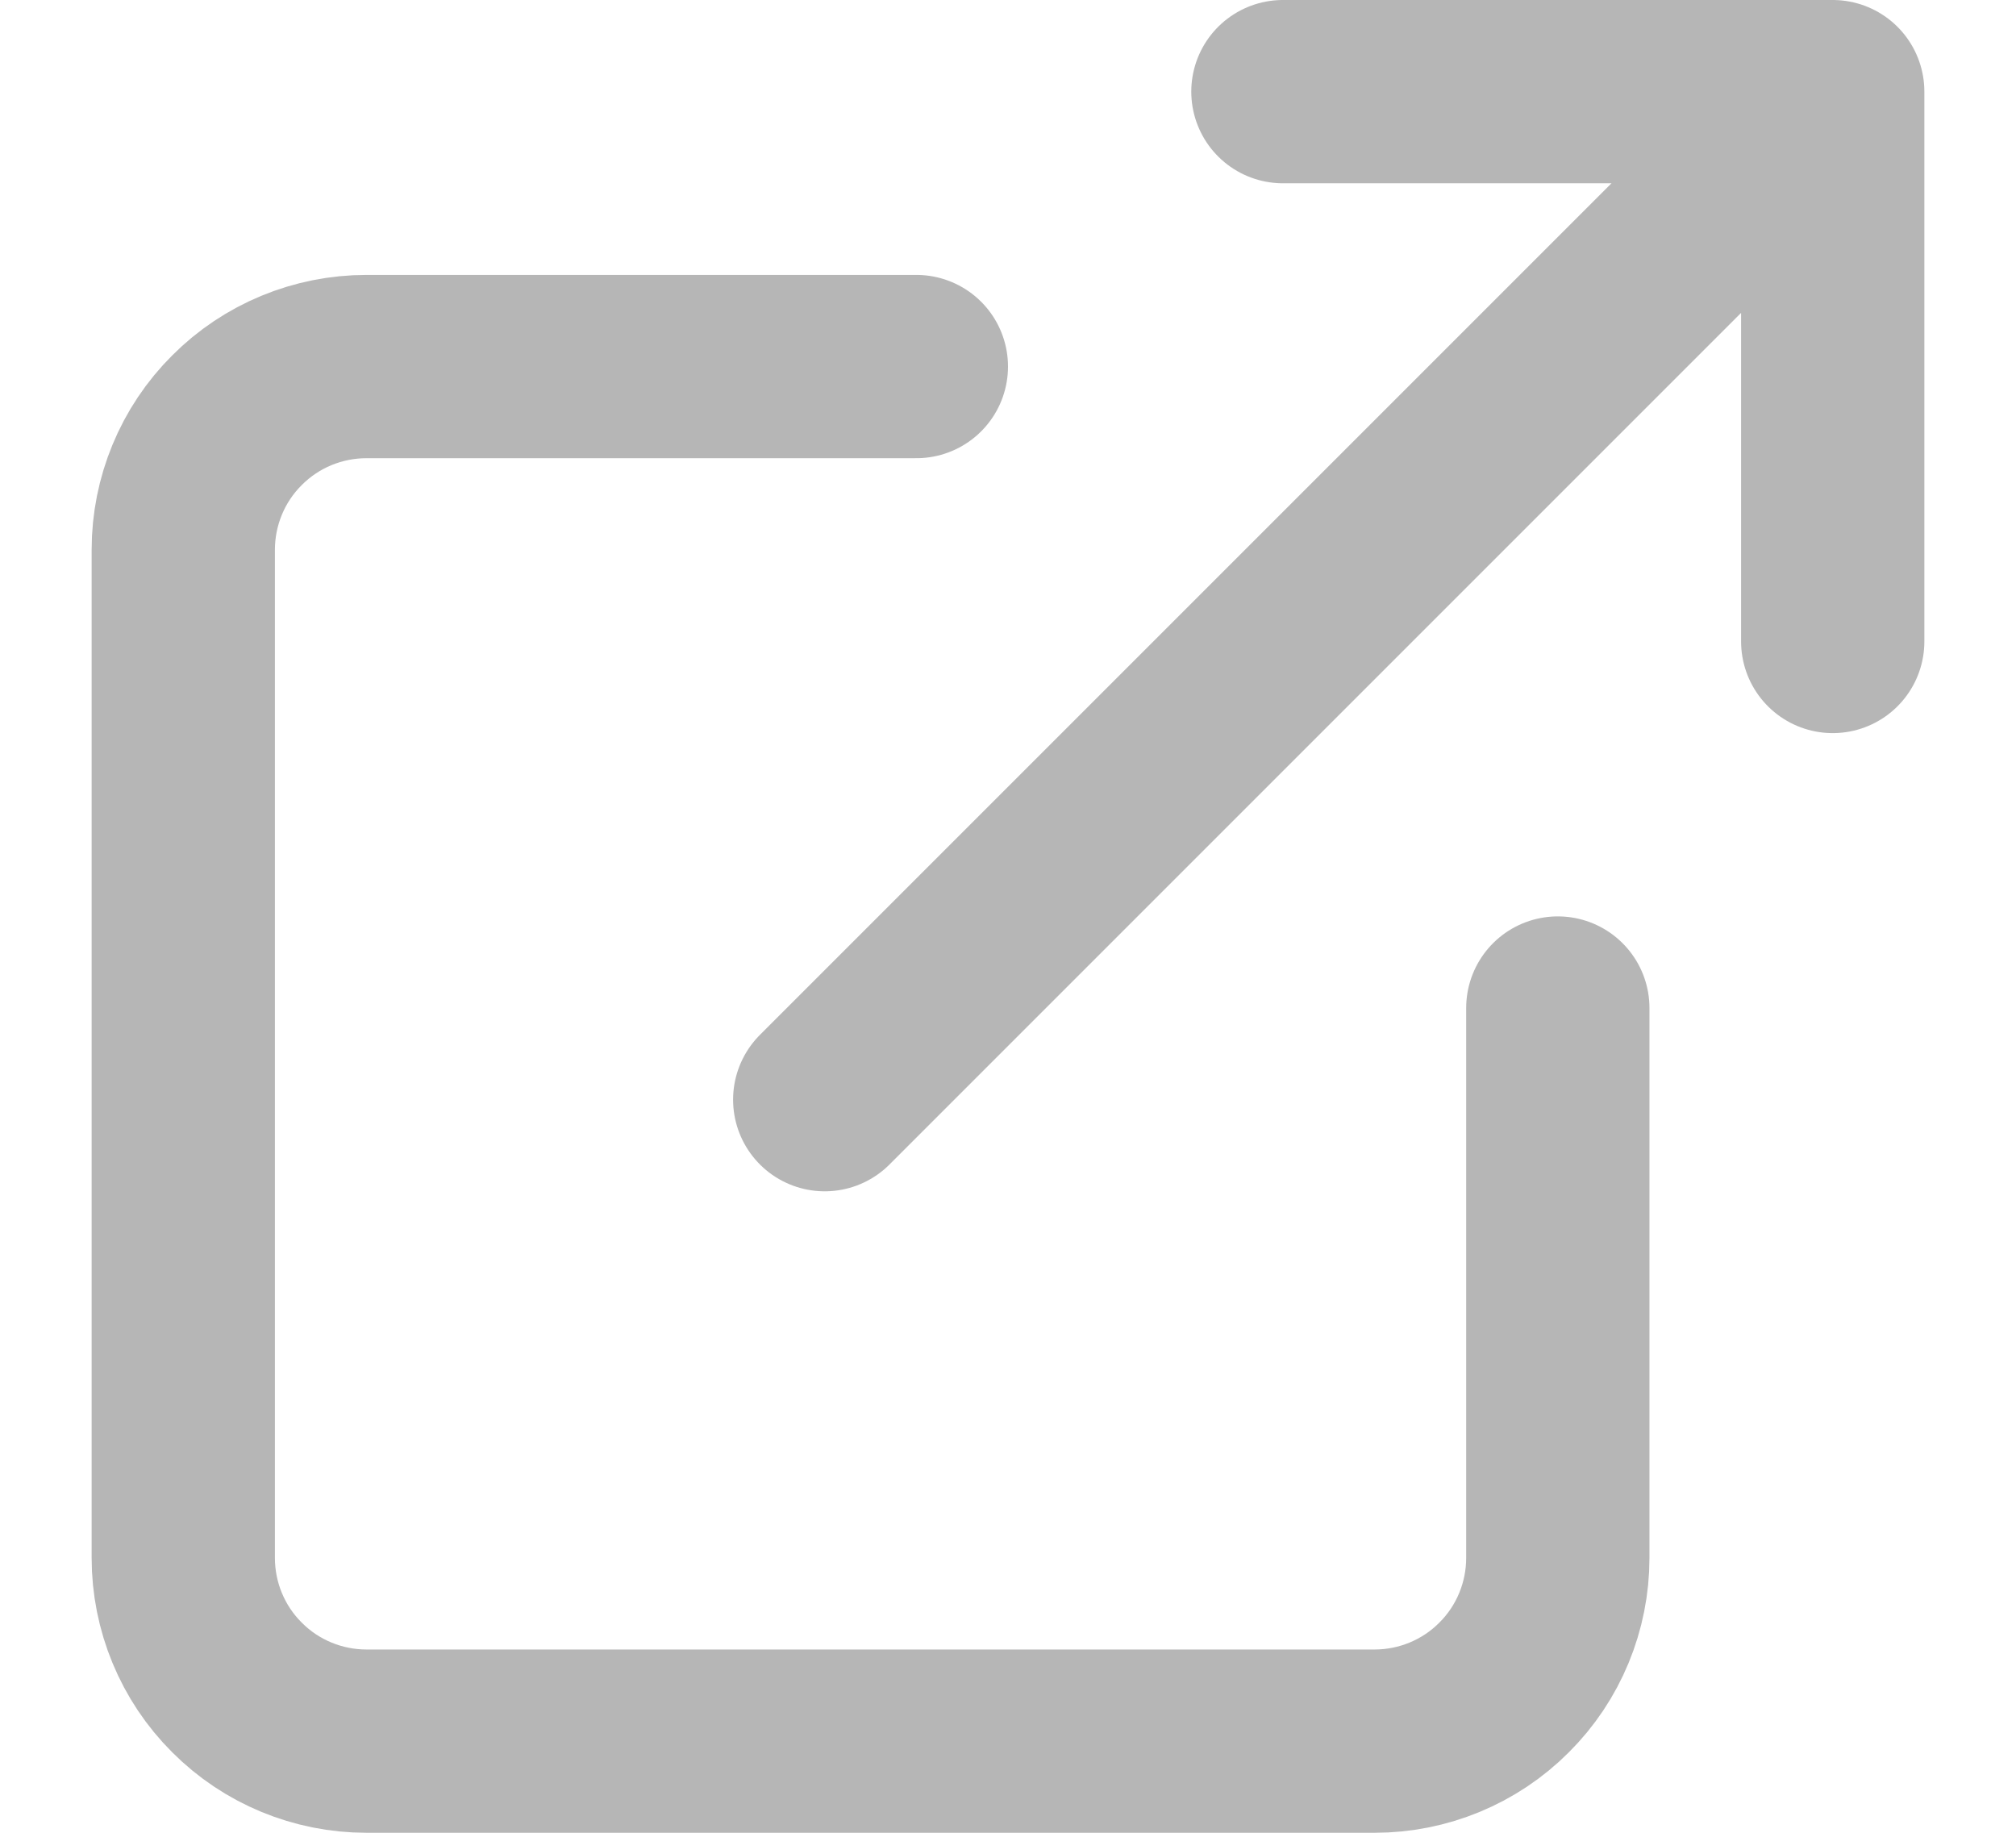
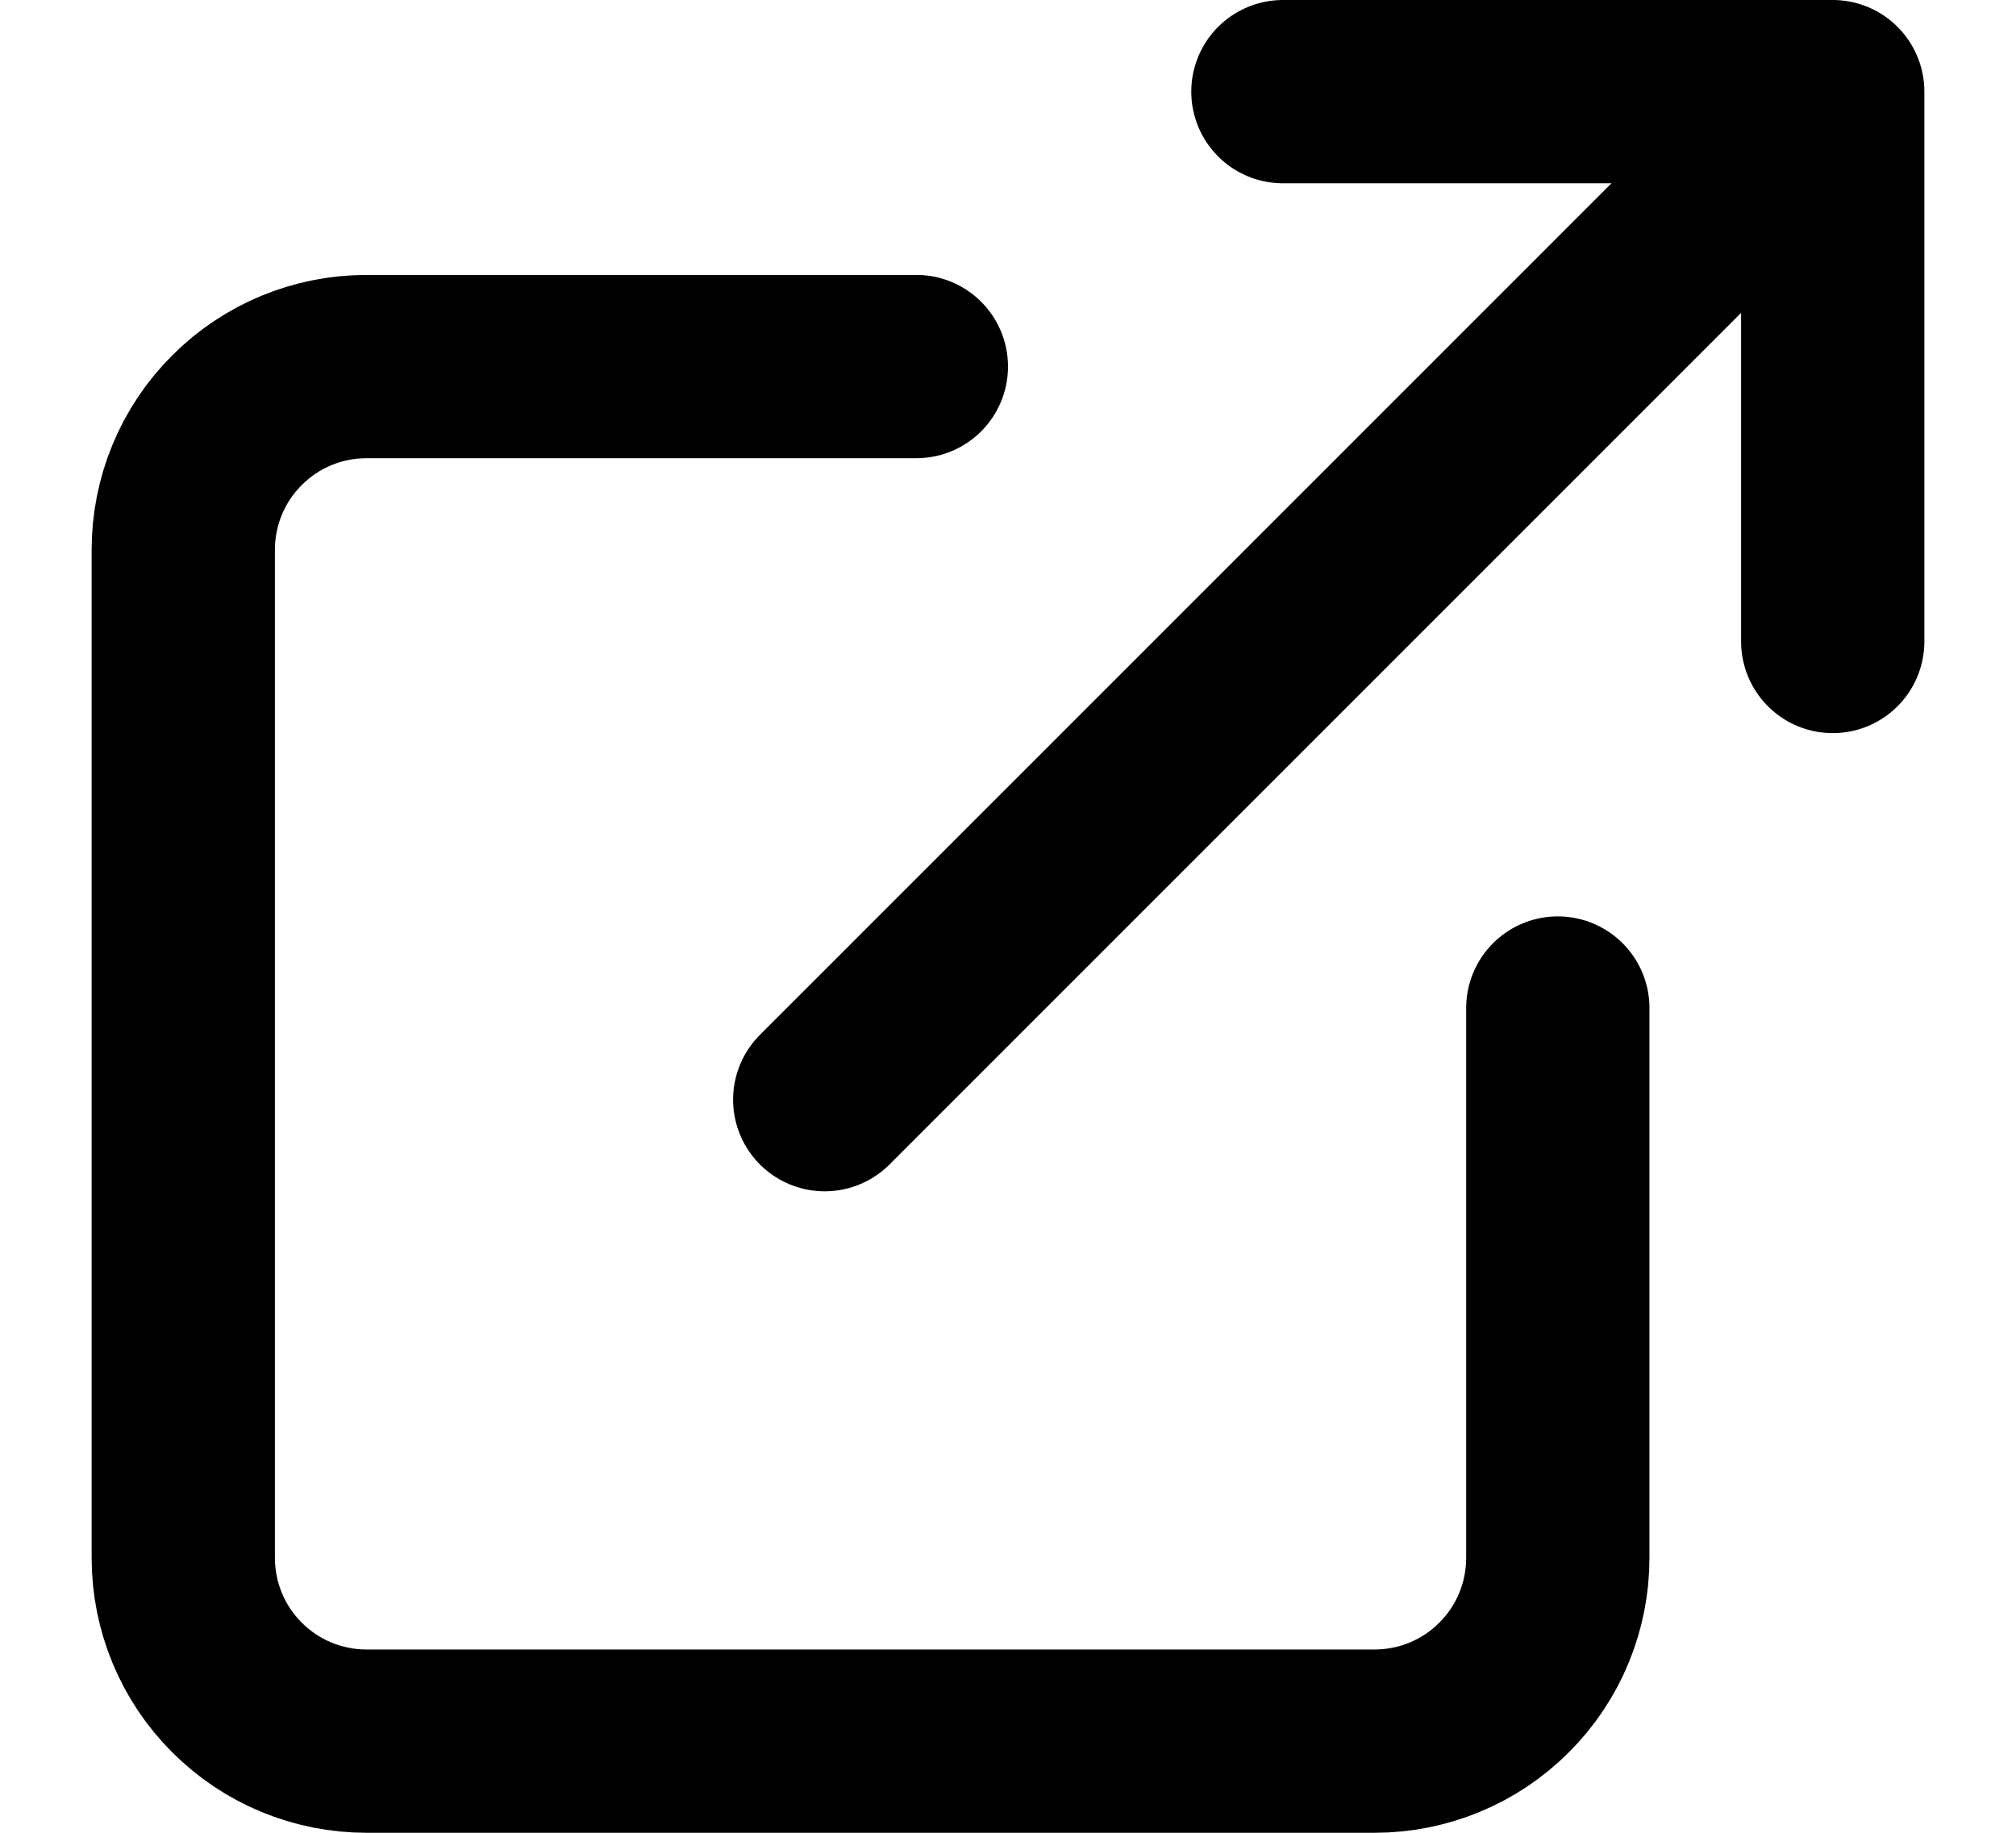
<svg xmlns="http://www.w3.org/2000/svg" width="11" height="10" viewBox="0 0 11 10" fill="none">
-   <path id="Vector" d="M8.5 5.5V8.5C8.5 8.765 8.395 9.02 8.207 9.207C8.02 9.395 7.765 9.5 7.5 9.5H2C1.735 9.5 1.48 9.395 1.293 9.207C1.105 9.02 1 8.765 1 8.5V3C1 2.735 1.105 2.48 1.293 2.293C1.48 2.105 1.735 2 2 2H5M7 0.5H10M10 0.5V3.5M10 0.5L4.5 6" stroke="#B6B6B6" stroke-linecap="round" stroke-linejoin="round" />
+   <path id="Vector" d="M8.5 5.5V8.5C8.5 8.765 8.395 9.02 8.207 9.207C8.02 9.395 7.765 9.5 7.5 9.5H2C1.735 9.5 1.48 9.395 1.293 9.207C1.105 9.02 1 8.765 1 8.5V3C1 2.735 1.105 2.48 1.293 2.293C1.48 2.105 1.735 2 2 2H5M7 0.5H10M10 0.5V3.5M10 0.5L4.5 6" stroke="currentColor" stroke-linecap="round" stroke-linejoin="round" />
</svg>
